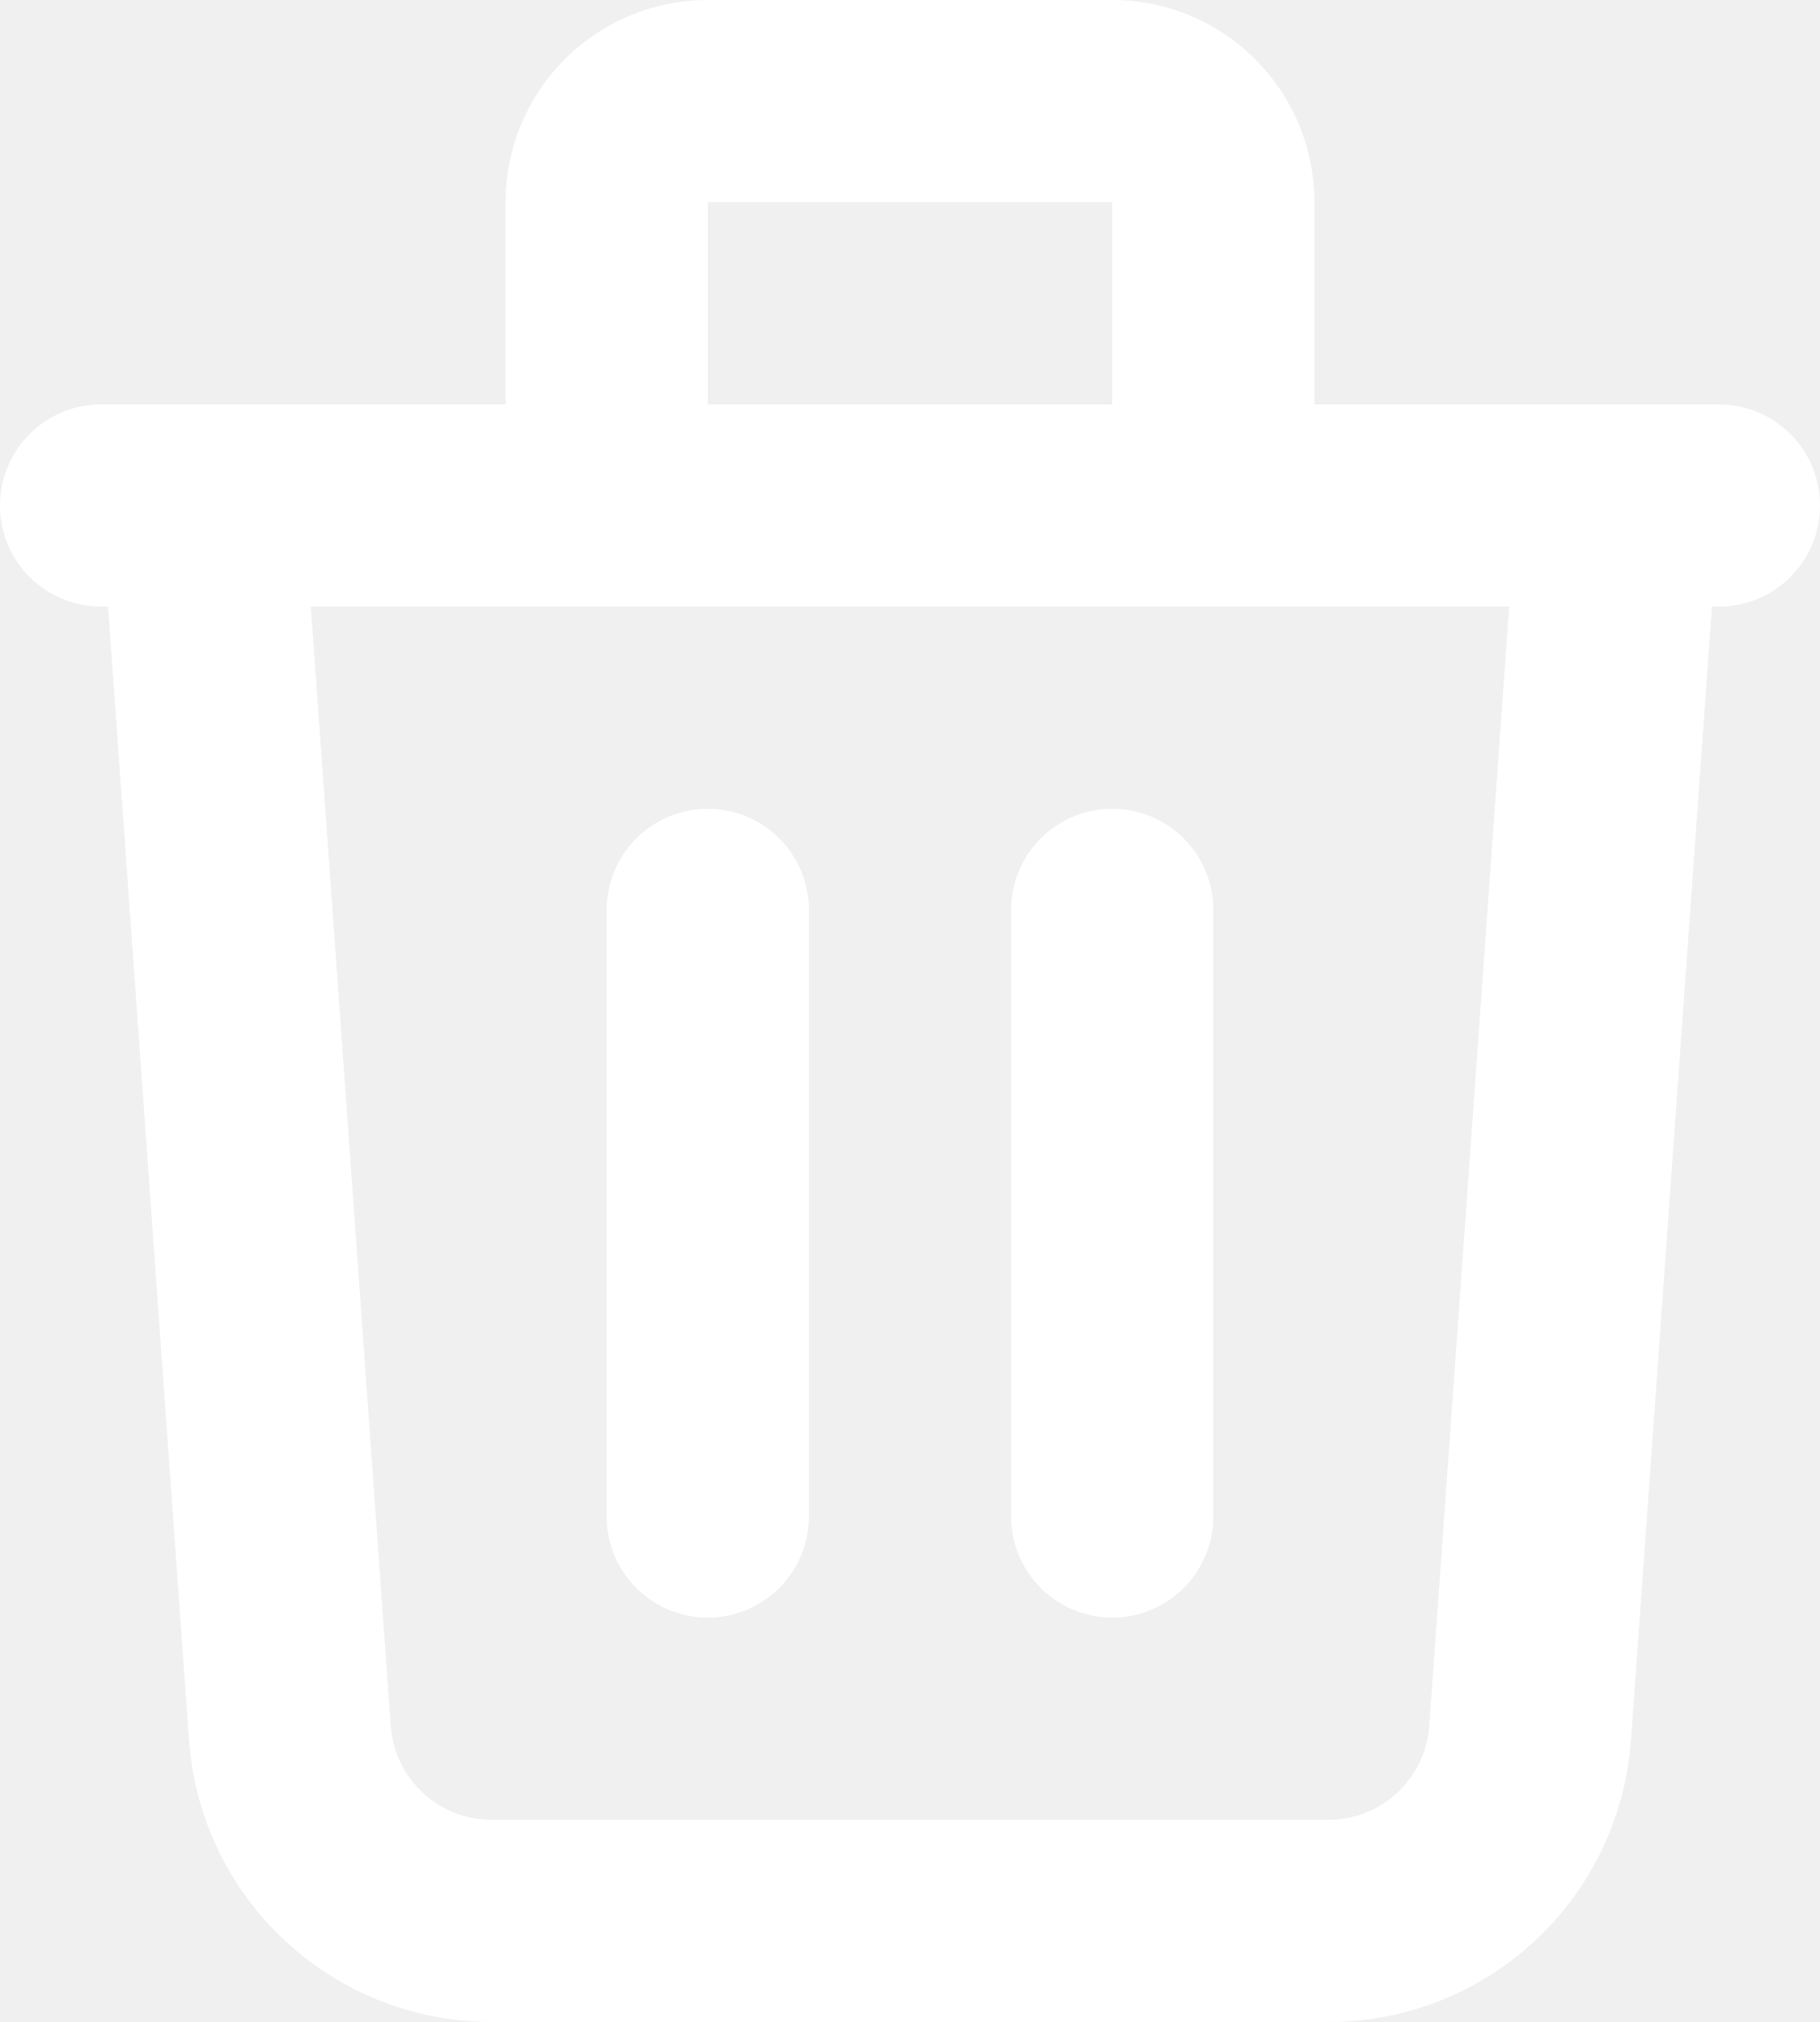
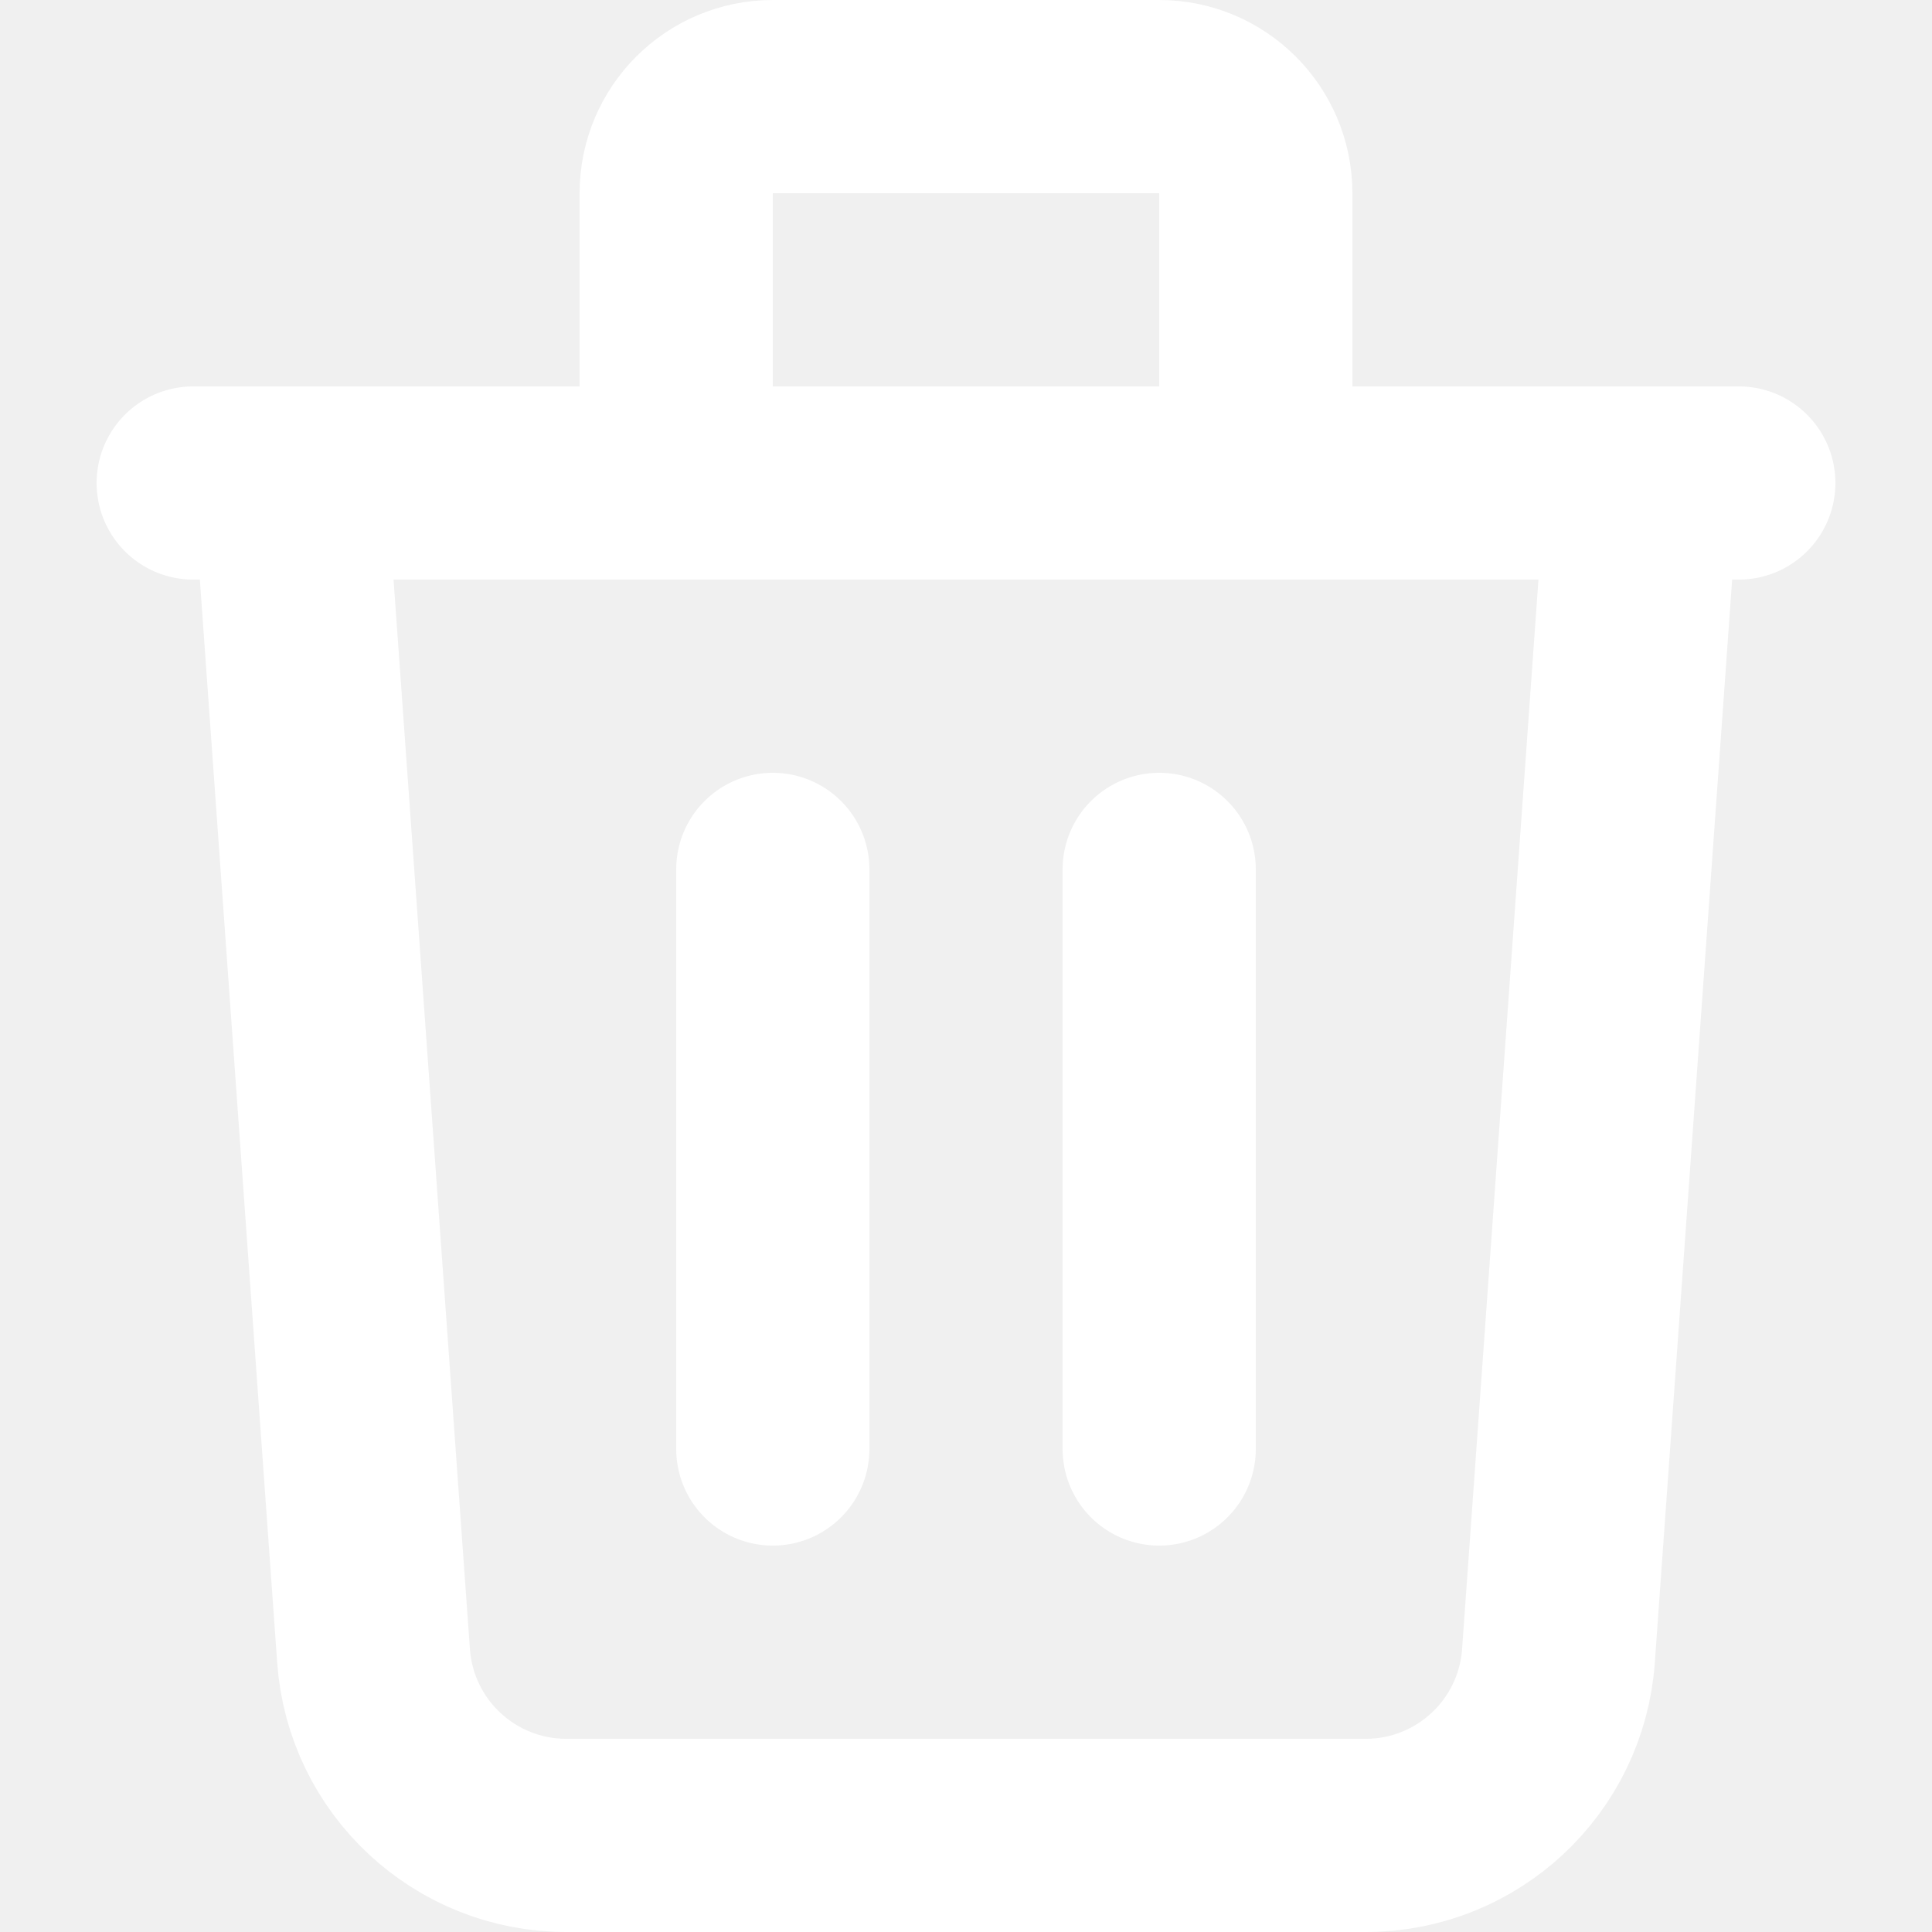
- <svg xmlns="http://www.w3.org/2000/svg" width="18" height="20" viewBox="0 0 18 20" fill="none">
+ <svg xmlns="http://www.w3.org/2000/svg" width="100" height="100" viewBox="0 0 18 20" fill="none">
  <path d="M16 5L15.133 17.142C15.058 18.189 14.187 19 13.138 19H4.862C3.813 19 2.942 18.189 2.867 17.142L2 5M7 9V15M11 9V15M12 5V2C12 1.448 11.552 1 11 1H7C6.448 1 6 1.448 6 2V5M1 5H17" stroke="white" stroke-width="2" stroke-linecap="round" stroke-linejoin="round" />
</svg>
